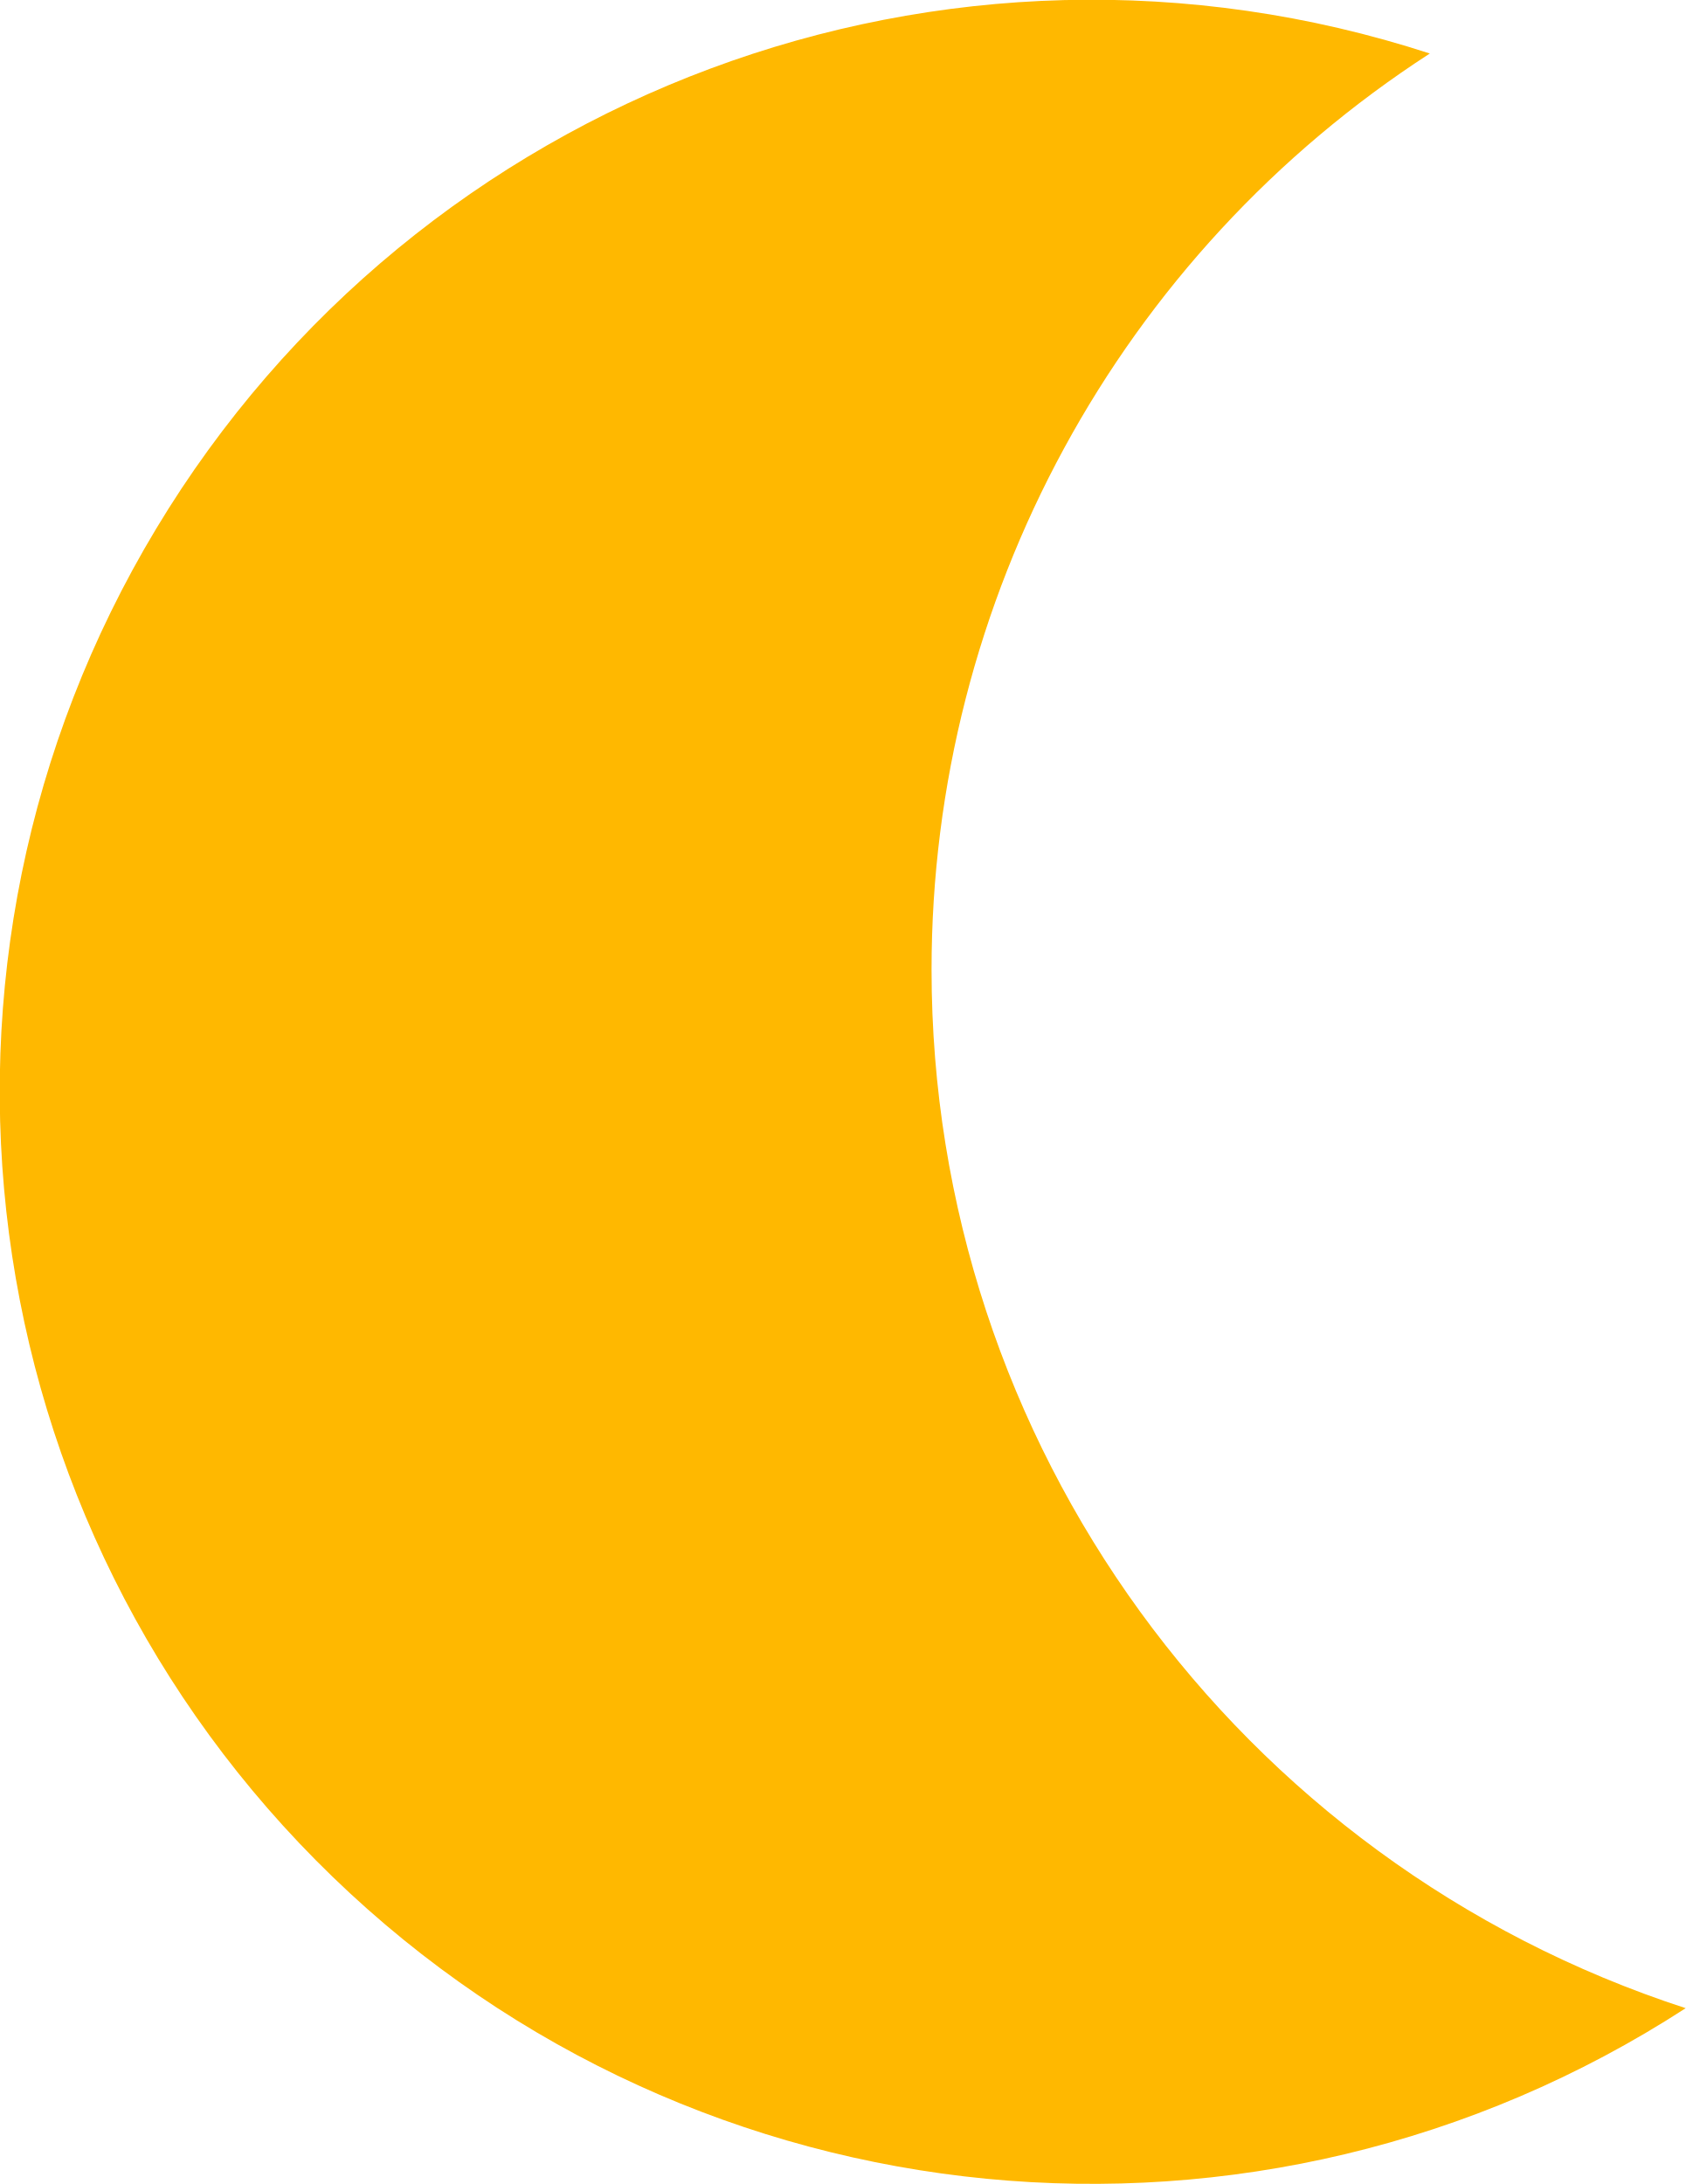
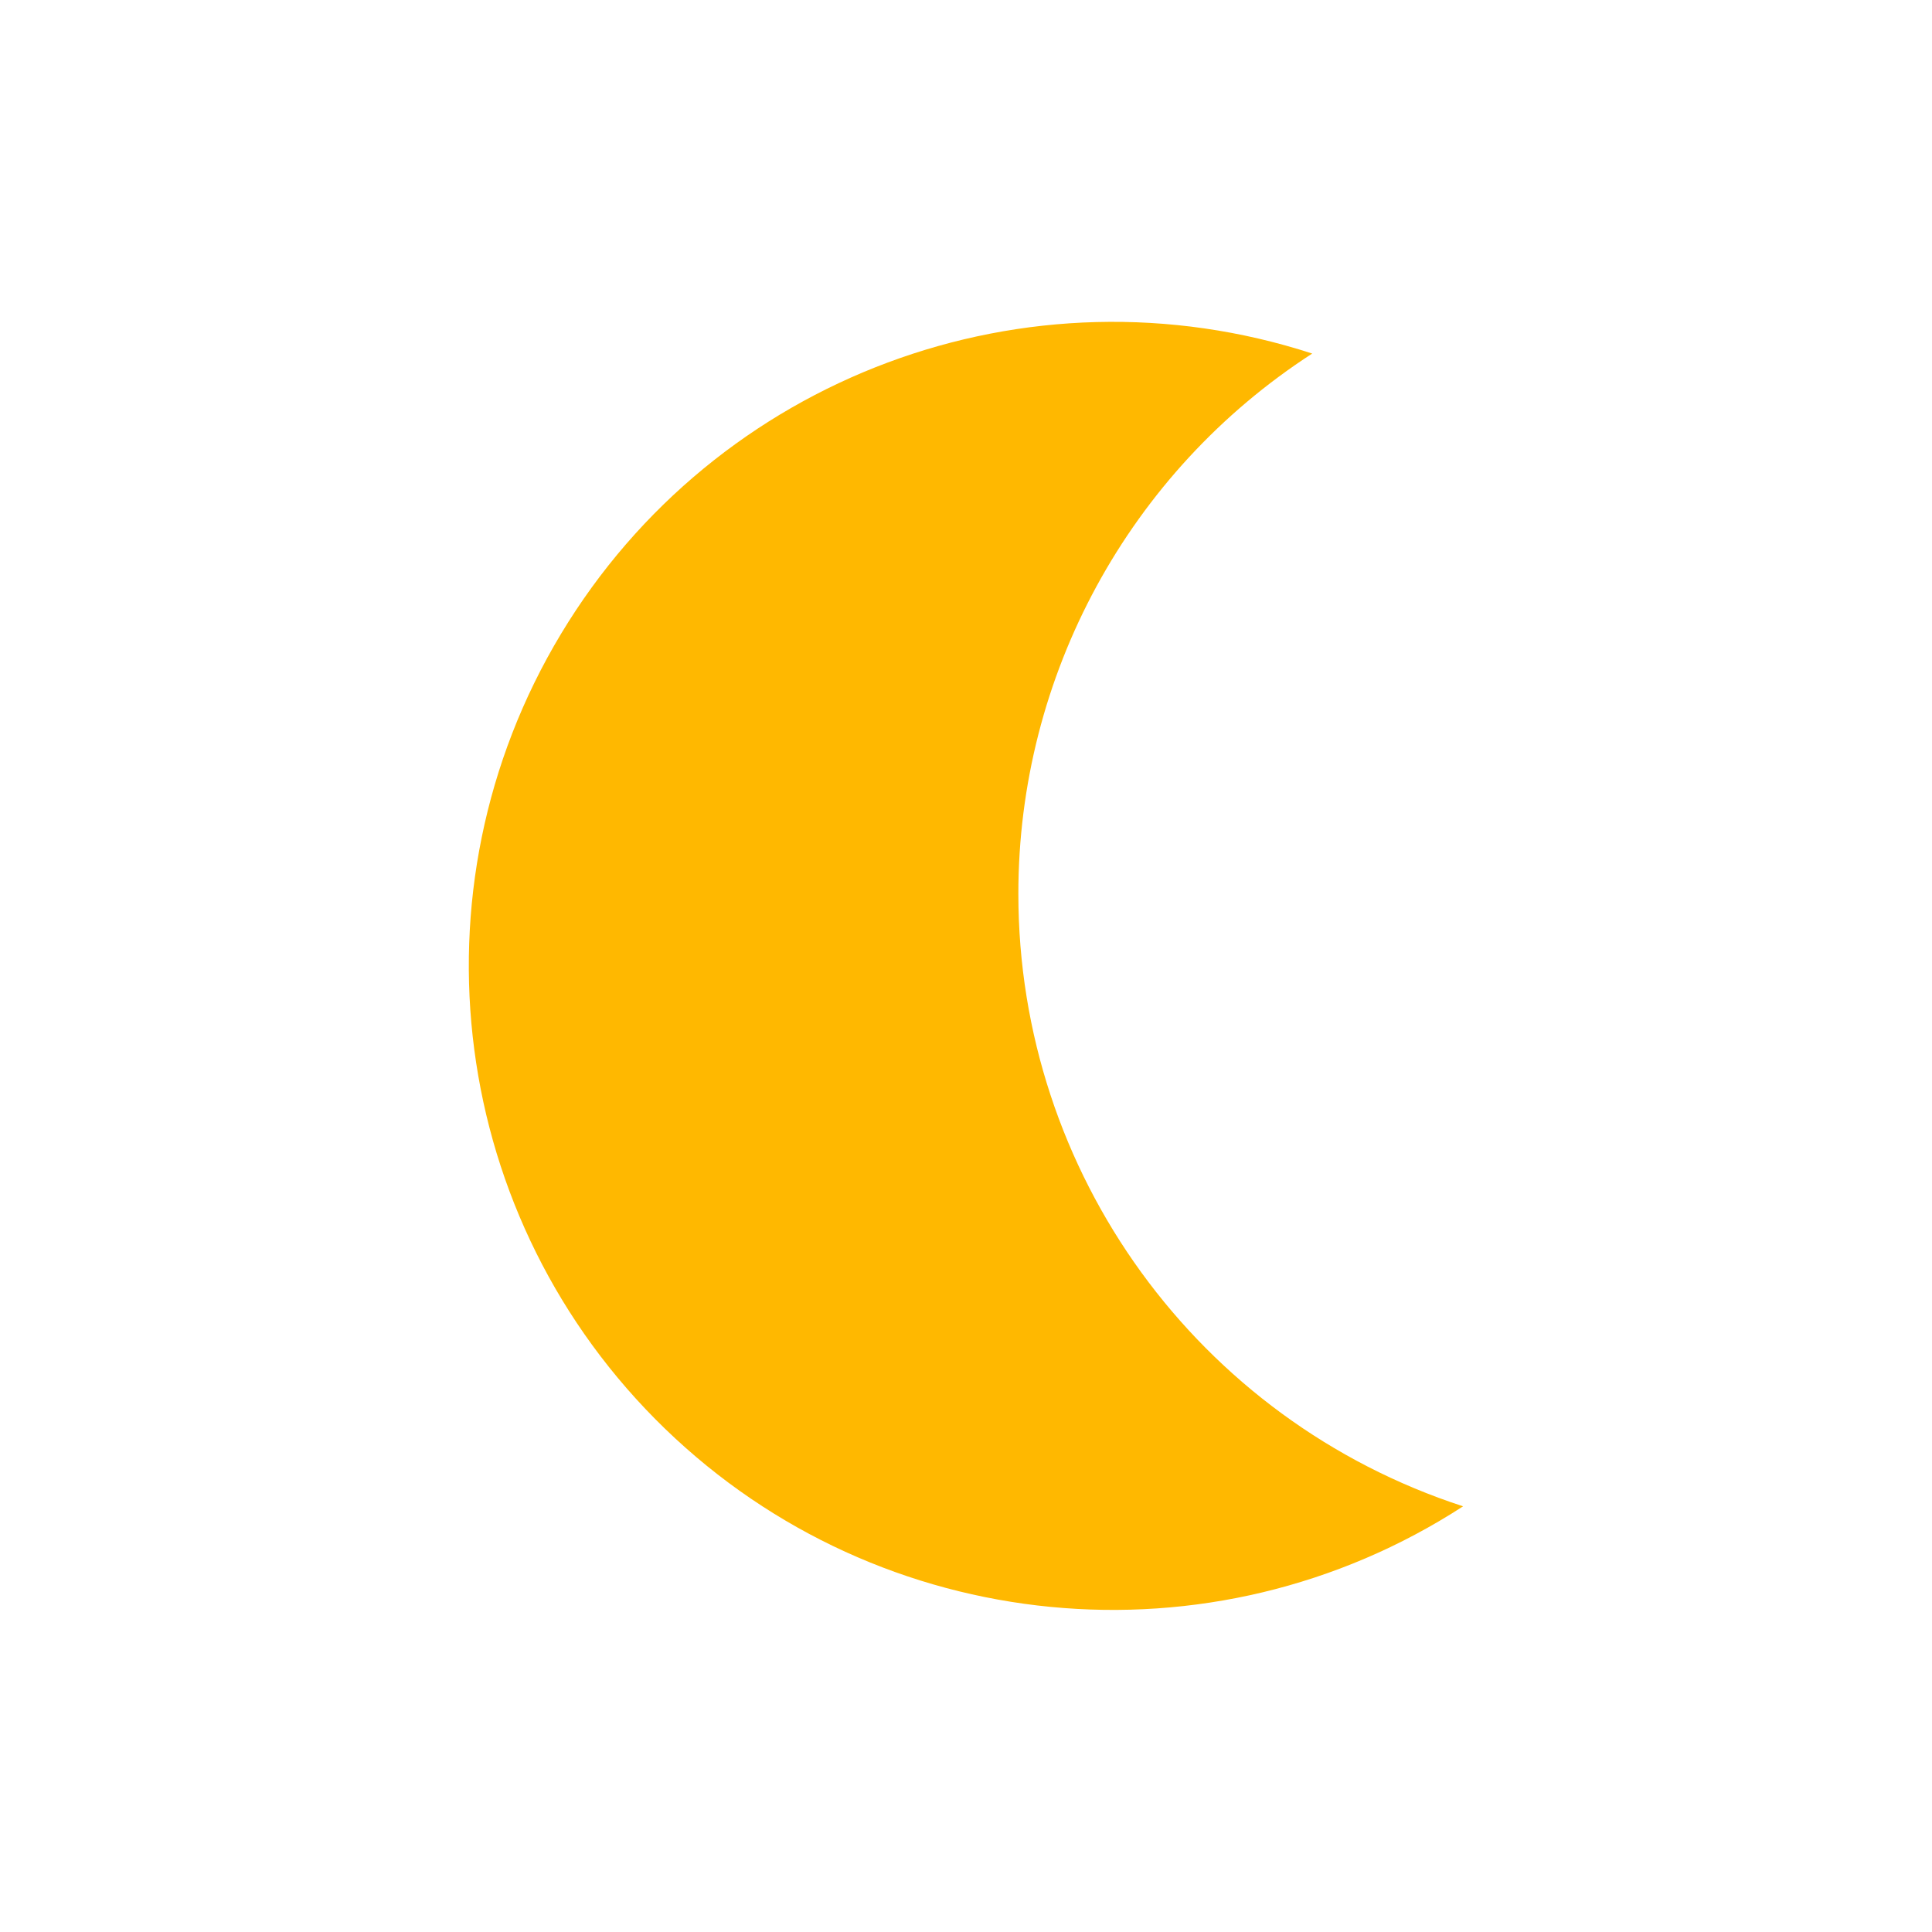
- <svg xmlns="http://www.w3.org/2000/svg" viewBox="0 0 154.37 200">
+ <svg xmlns="http://www.w3.org/2000/svg" viewBox="0 0 300 300">
  <defs>
-     <style>.cls-1{fill:#ffb800;}</style>
+     <style>.cls-1{fill:#ffb800;}.cls-2{fill:none;}</style>
  </defs>
  <g id="Layer_2" data-name="Layer 2">
-     <g id="Layer_1-2" data-name="Layer 1">
-       <path class="cls-1" d="M85.31,88.81A99.91,99.91,0,0,1,130.94,4.9a100,100,0,1,0,23.43,179A100,100,0,0,1,85.31,88.81Z" />
+     <g id="complete">
+       <g id="_01n" data-name="01n">
+         <path class="cls-1" d="M158.13,138.81A99.89,99.89,0,0,1,203.76,54.9a100,100,0,1,0,23.43,179A100,100,0,0,1,158.13,138.81Z" />
+         <rect class="cls-2" width="300" height="300" />
+       </g>
    </g>
  </g>
</svg>
